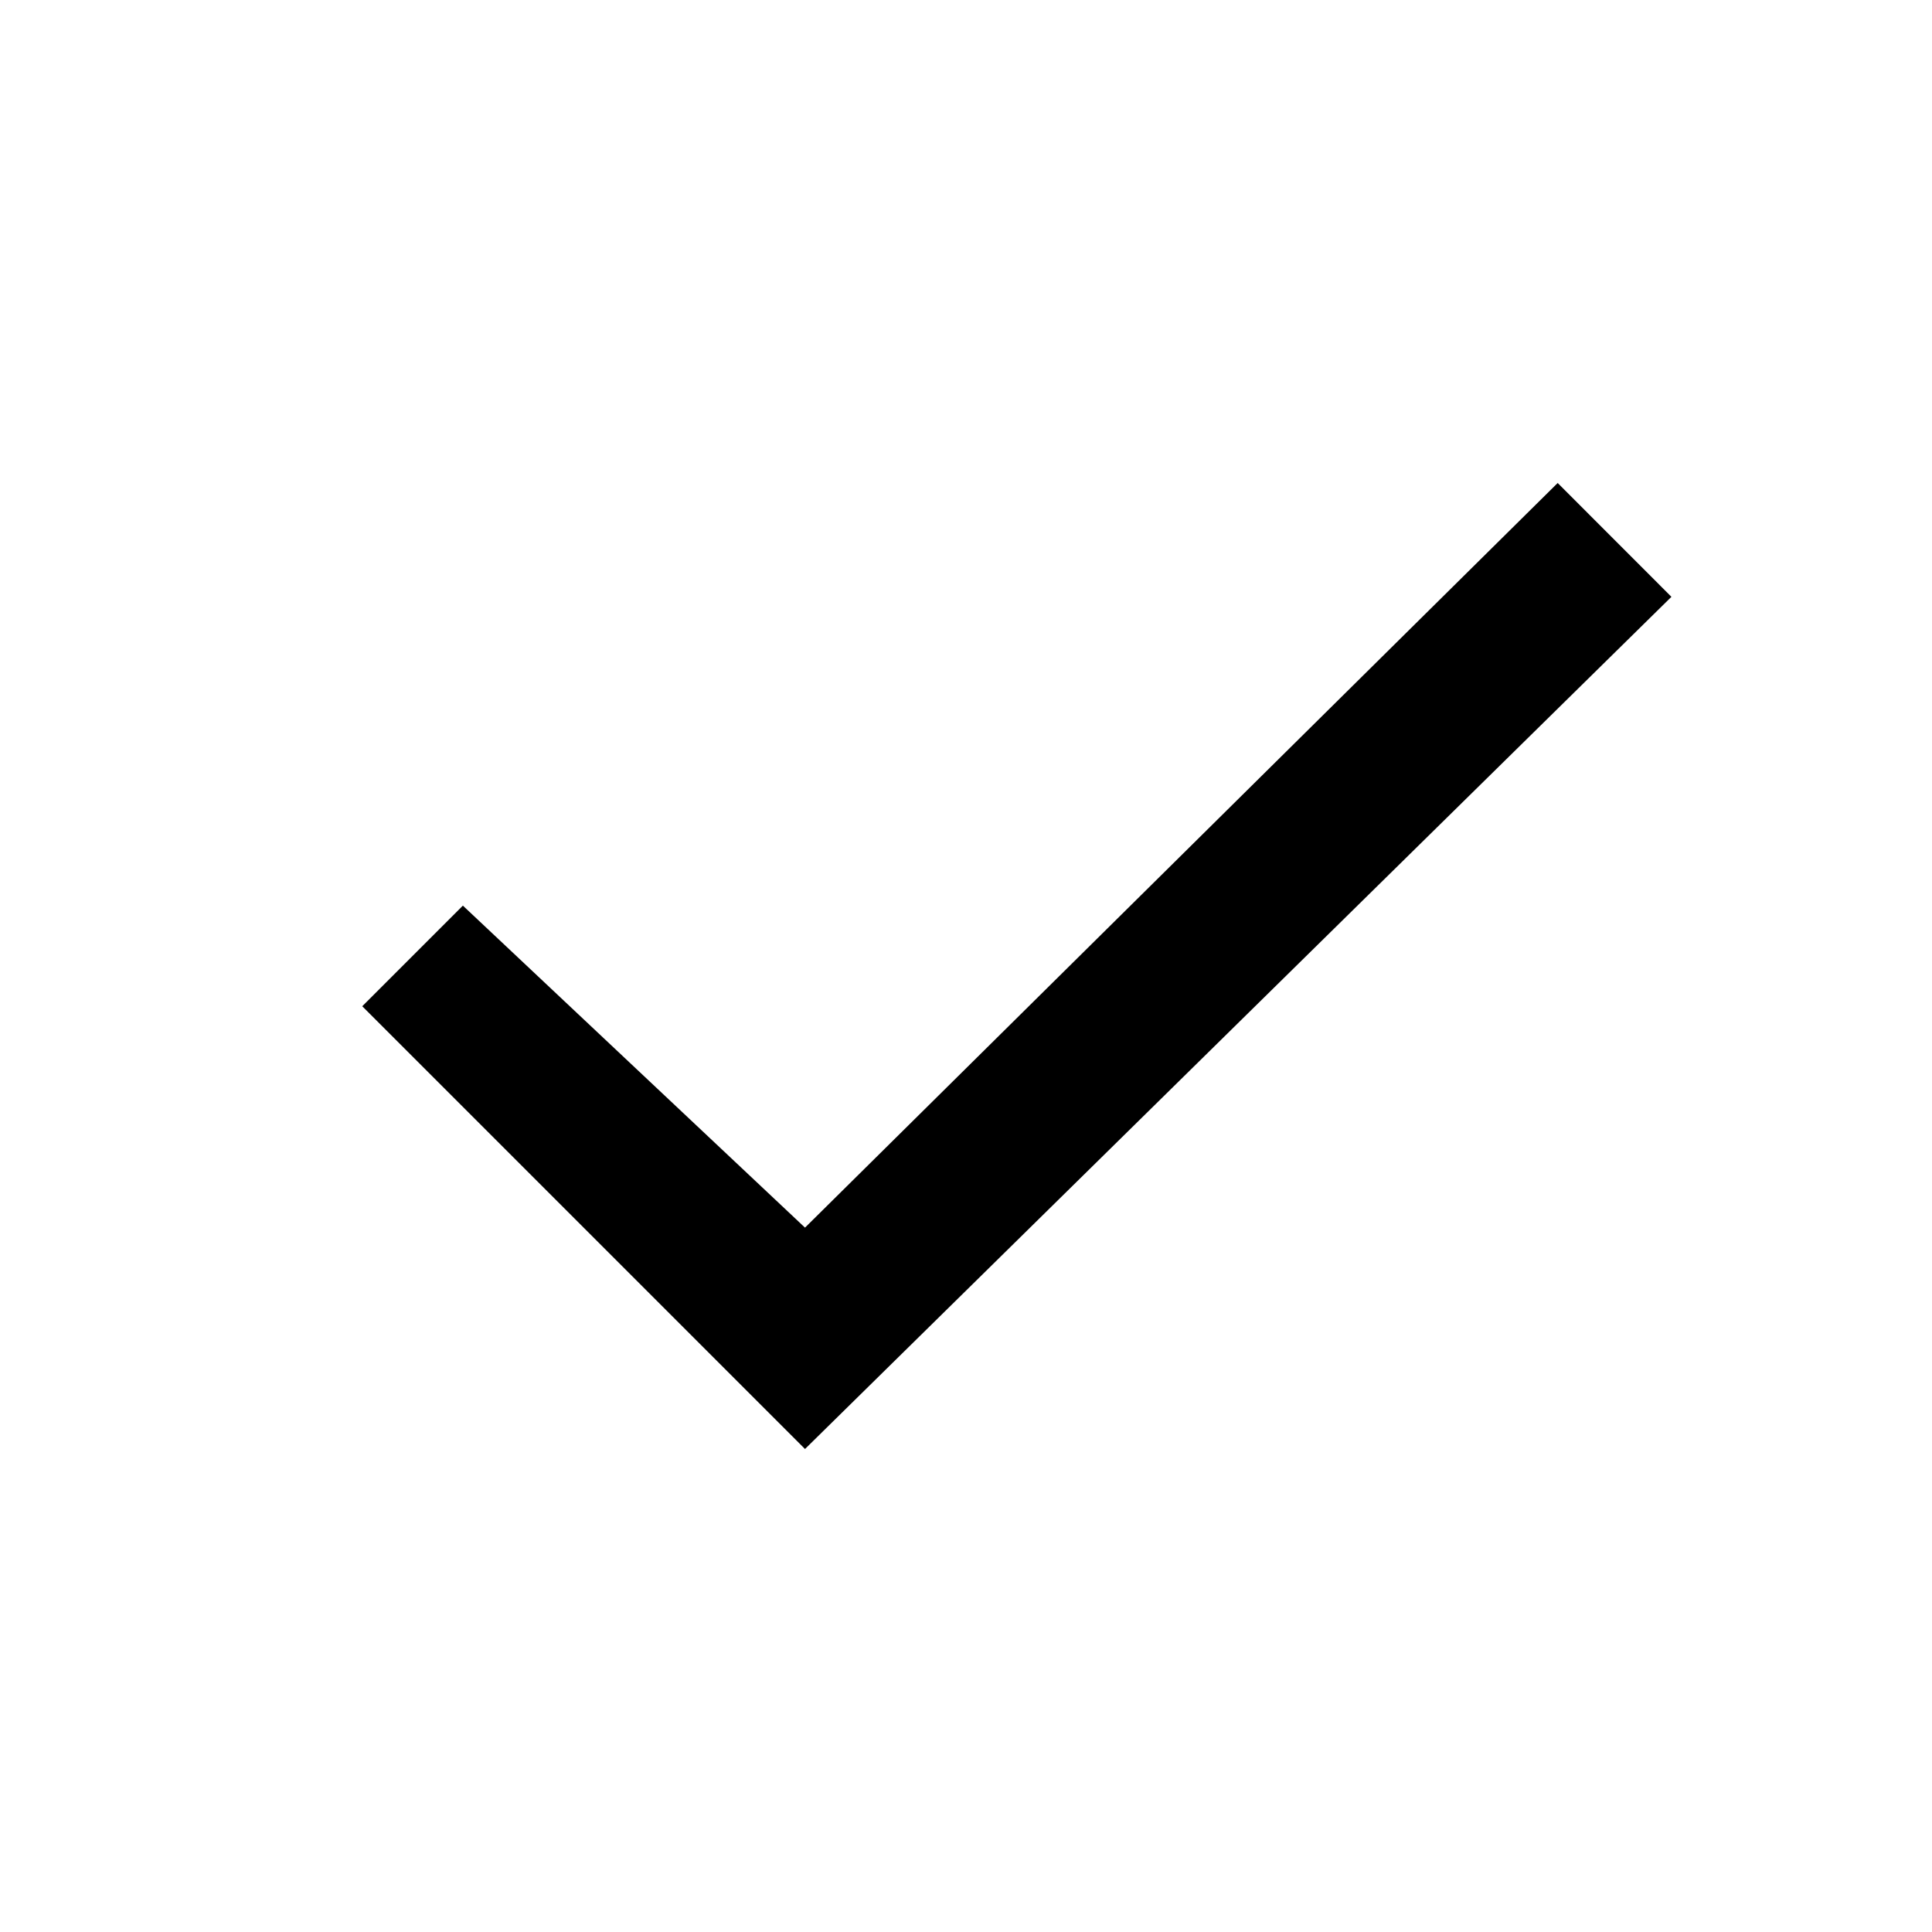
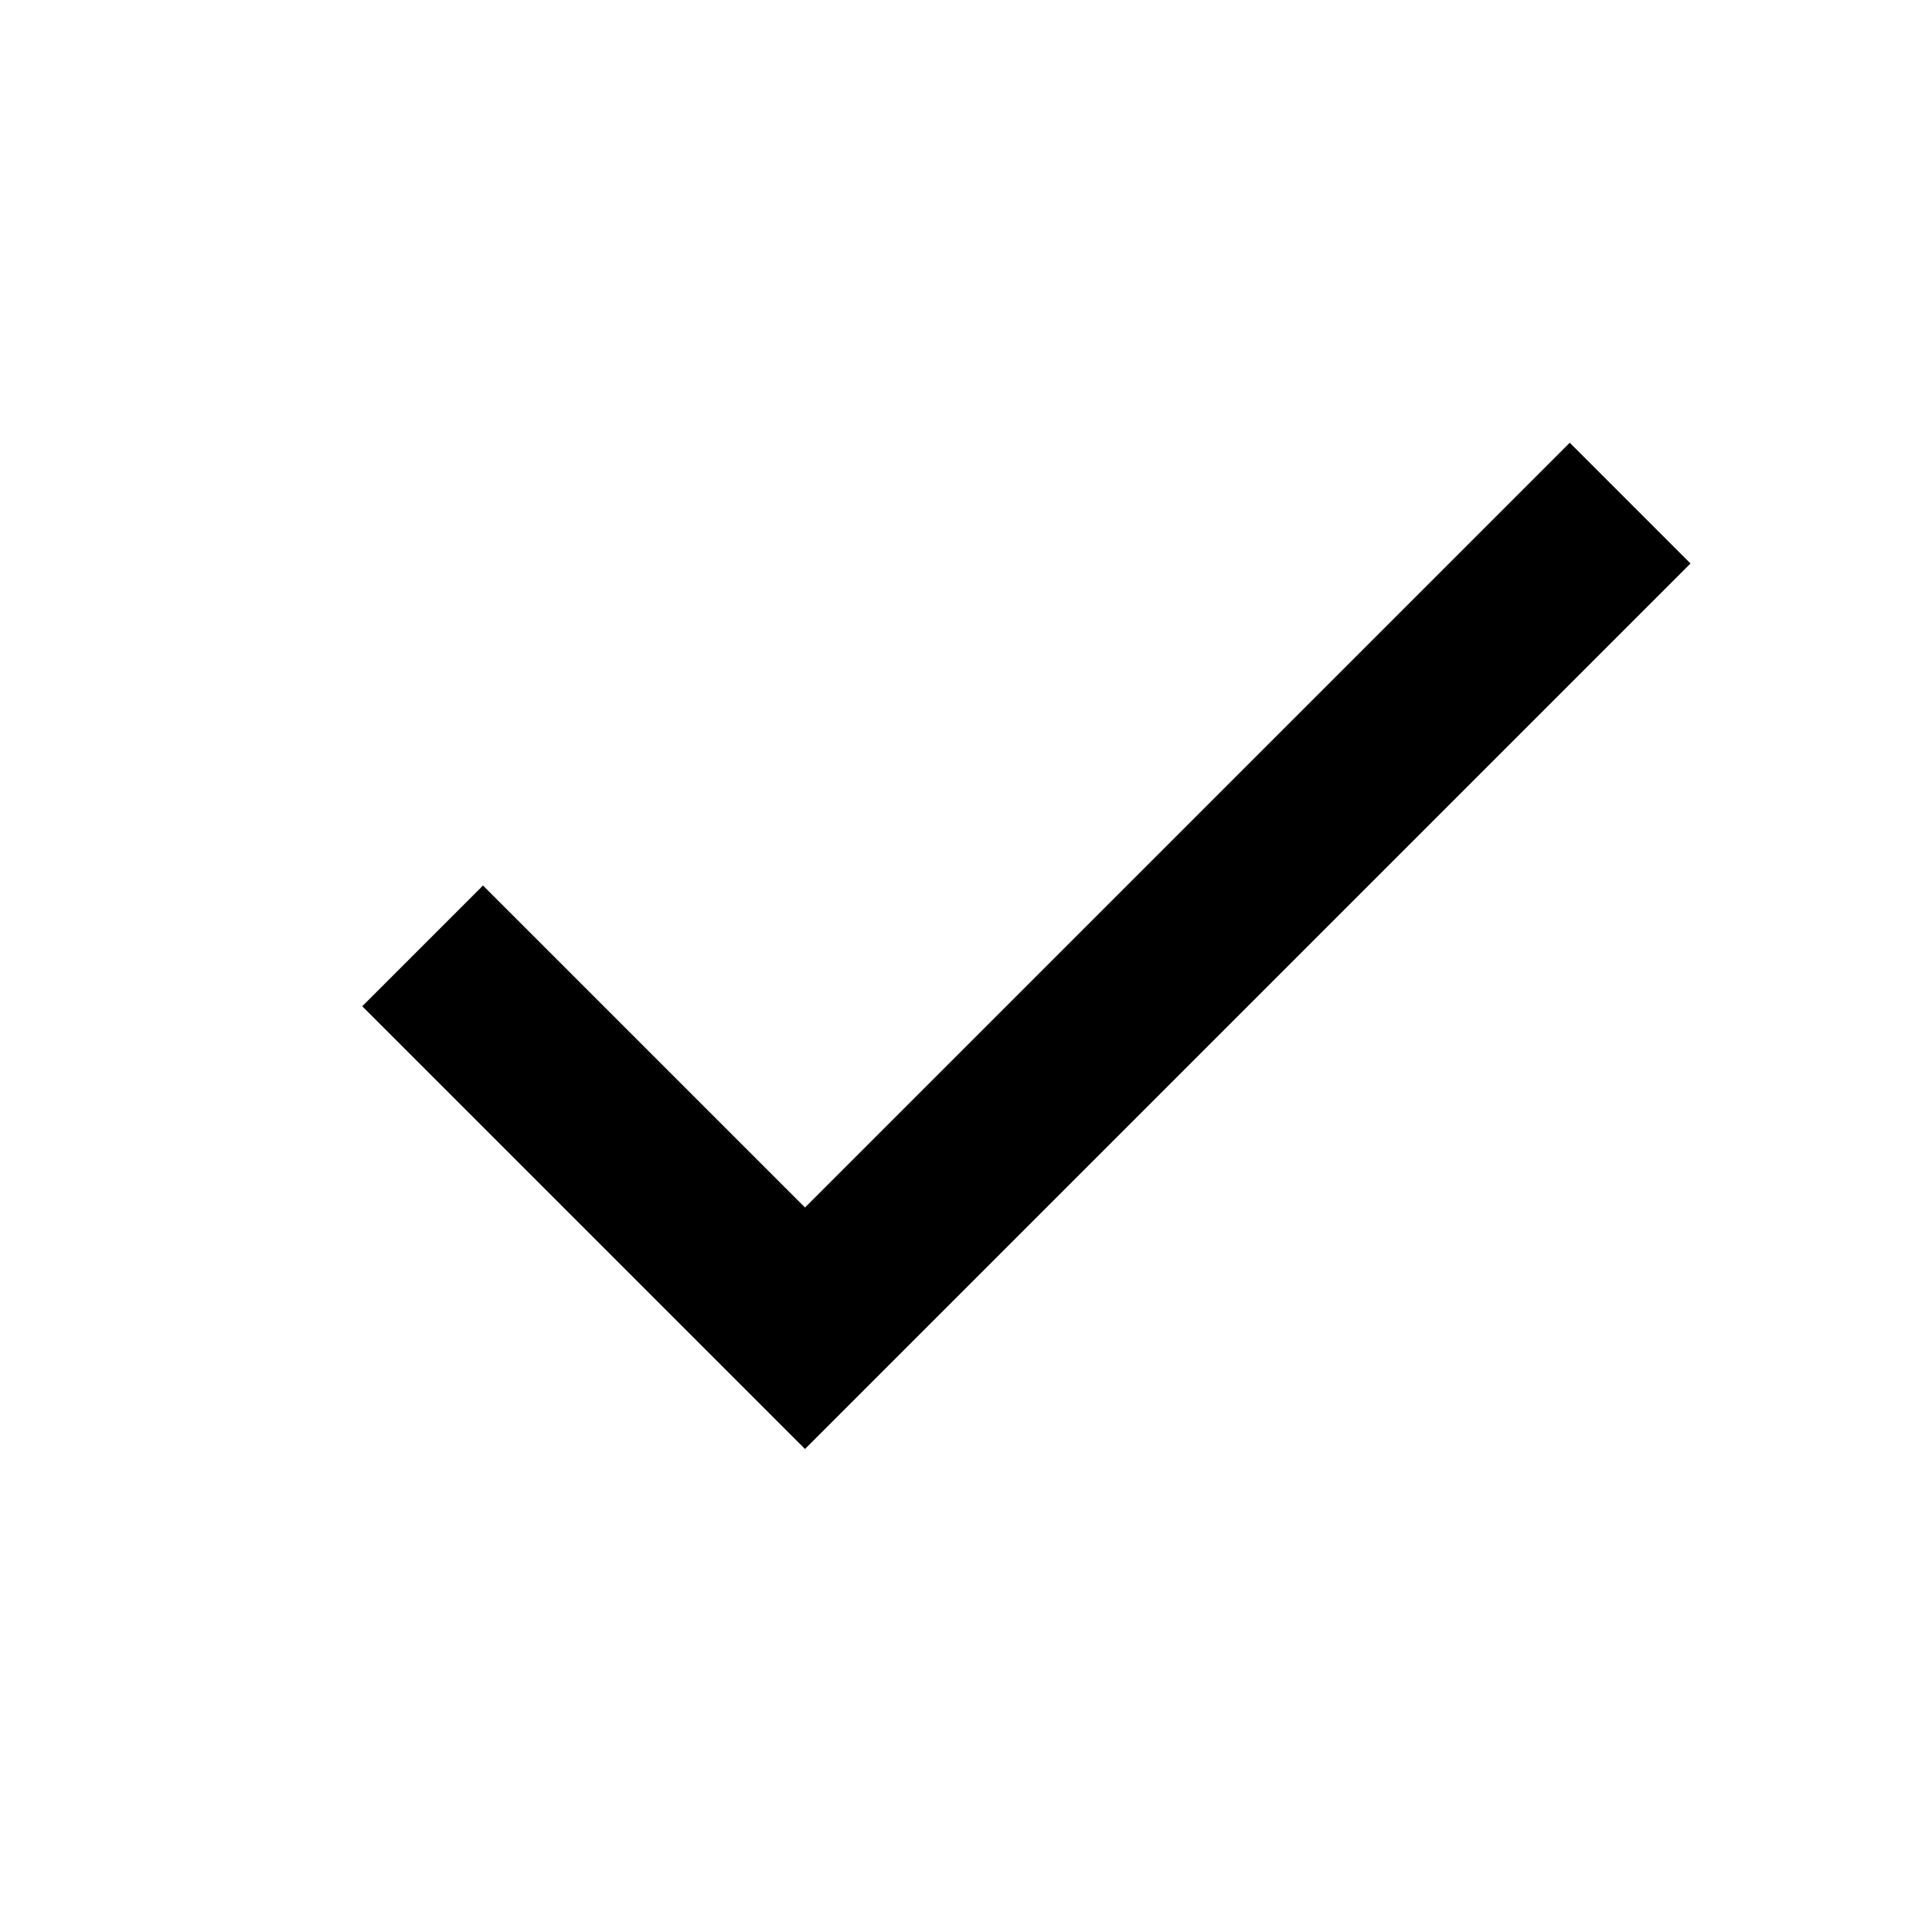
- <svg xmlns="http://www.w3.org/2000/svg" viewBox="0 0 24 24" role="img">
+ <svg xmlns="http://www.w3.org/2000/svg" role="img" viewBox="0 0 24 24">
  <g fill="none" fill-rule="evenodd">
-     <path d="M0 0h24v24H0z" />
-     <path fill="currentColor" d="M20.763 7.414L10 18l-5.5-5.5 1.25-1.25 4.25 4L19.35 6z" />
+     <rect width="24" height="24" />
+     <polygon fill="currentColor" points="21 7 10 18 4.5 12.5 6 11 10 15 19.5 5.5" />
  </g>
</svg>
